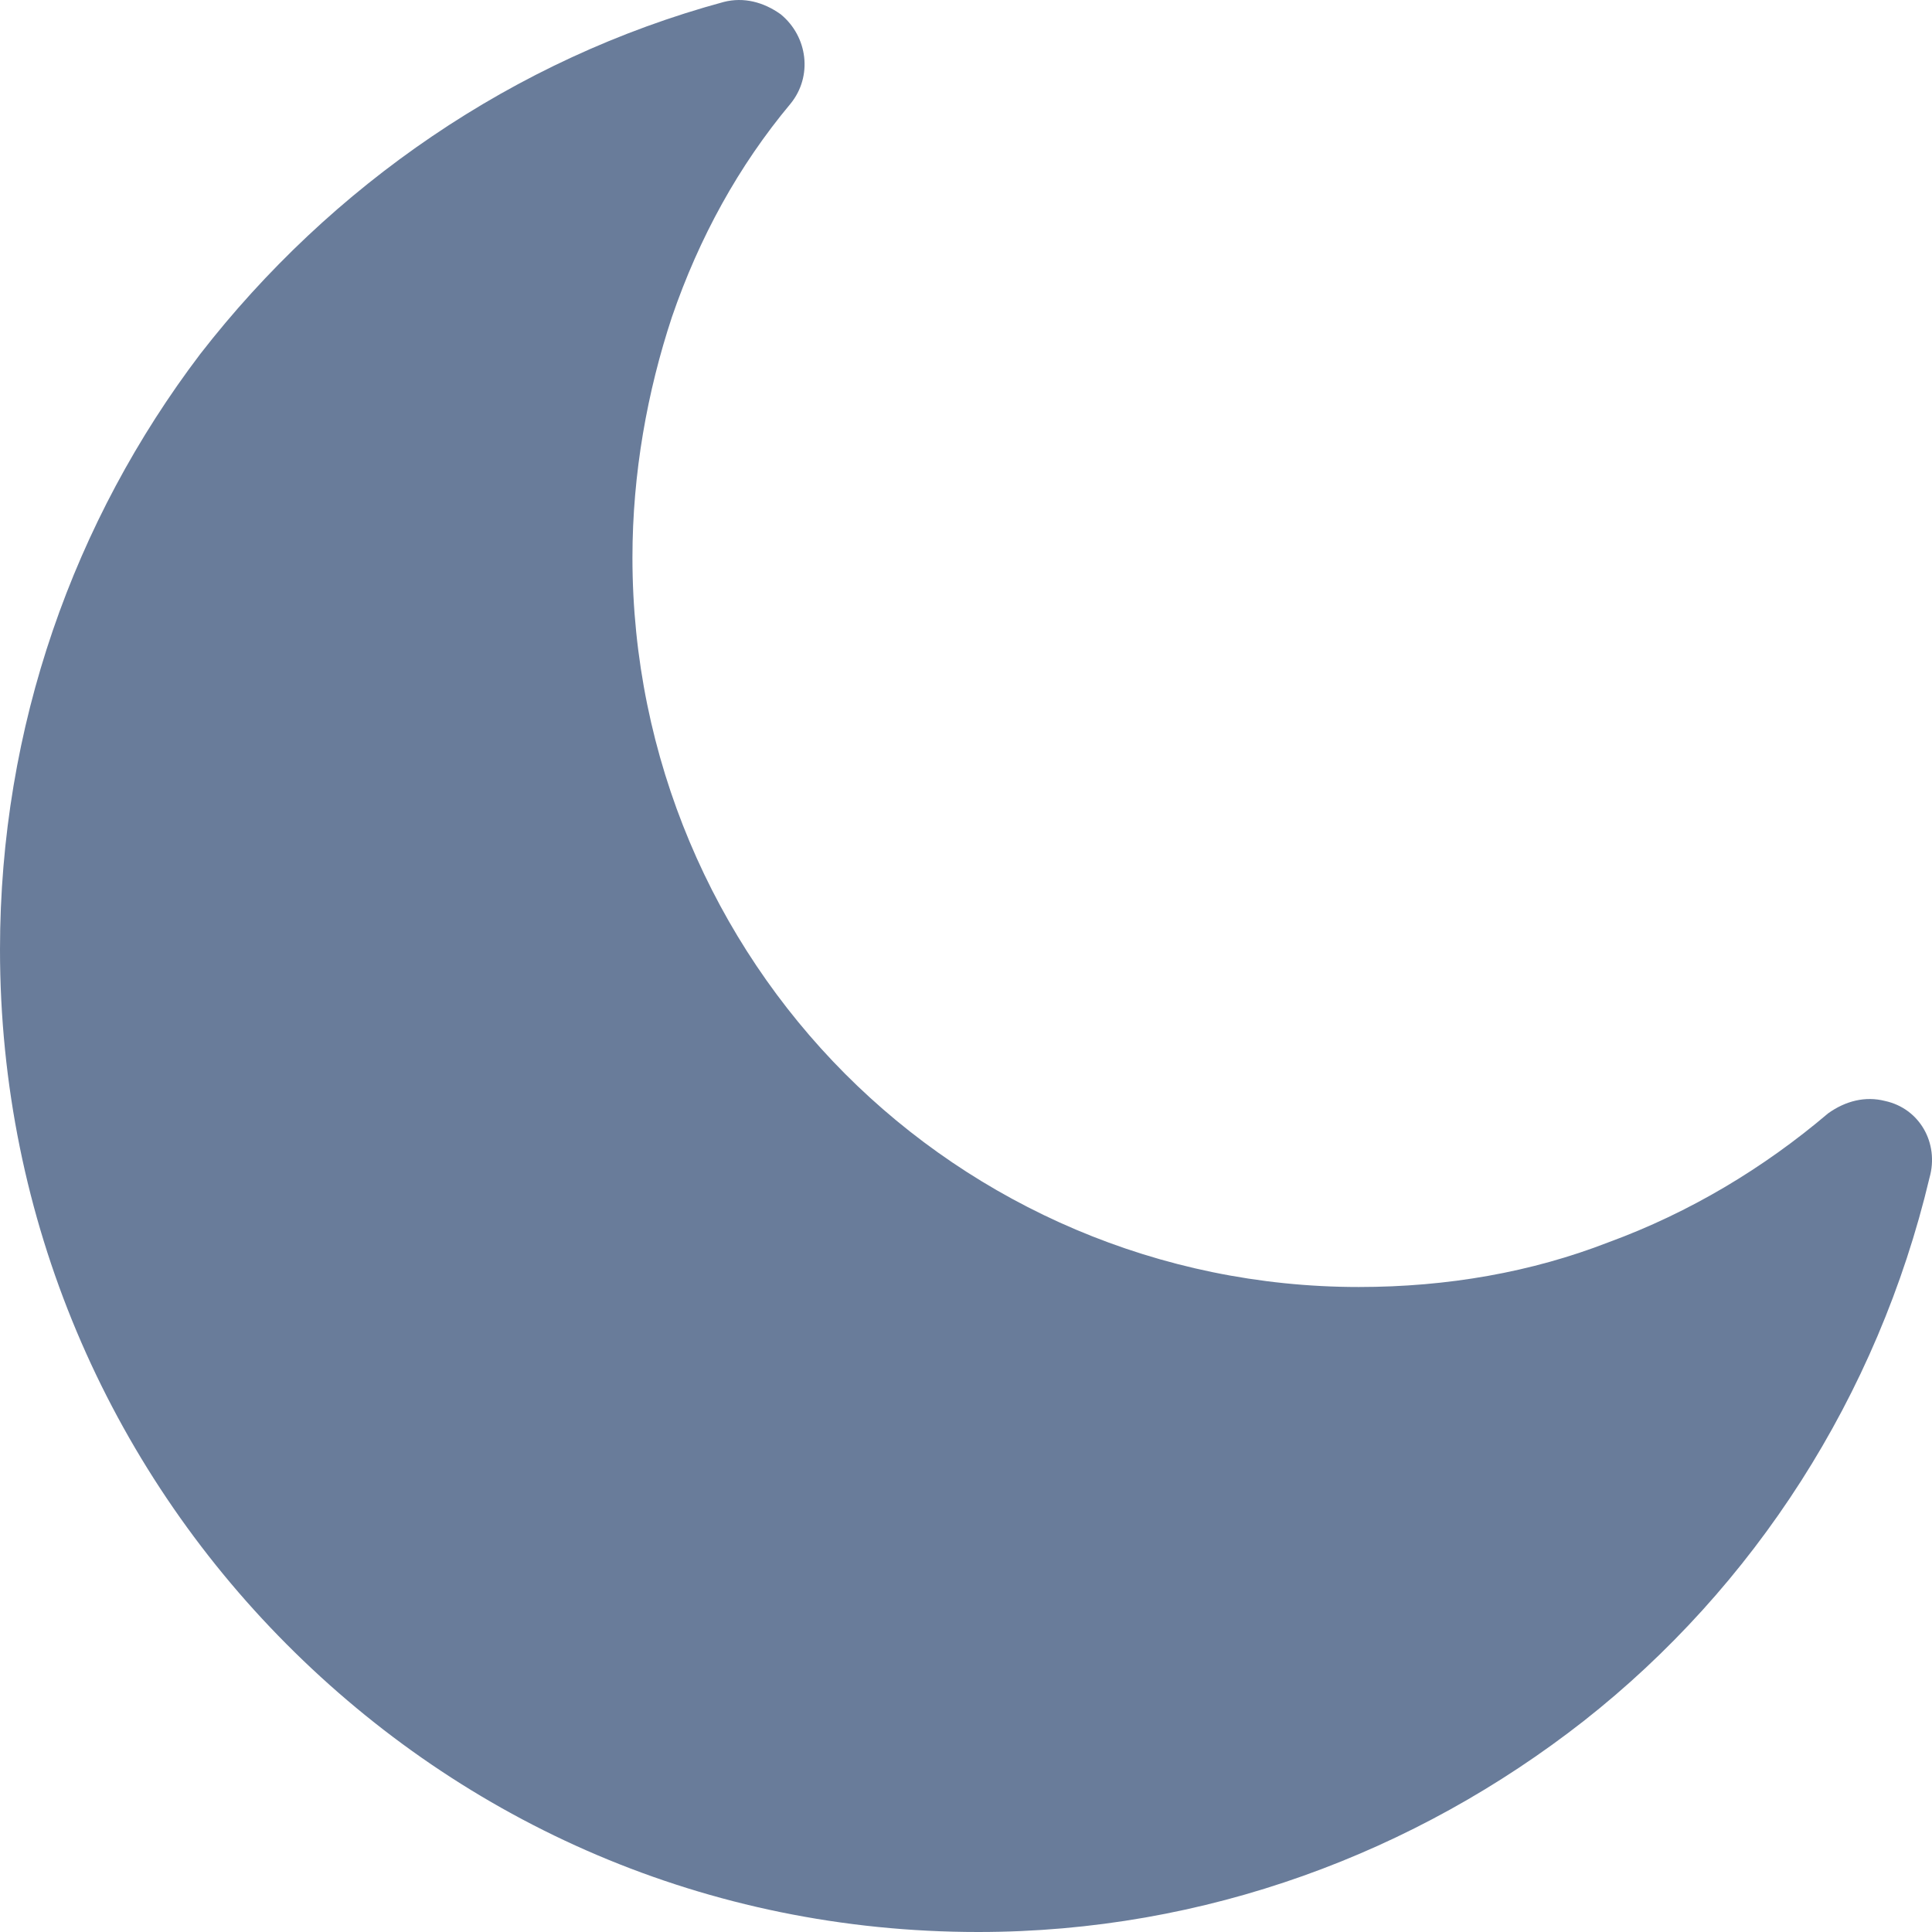
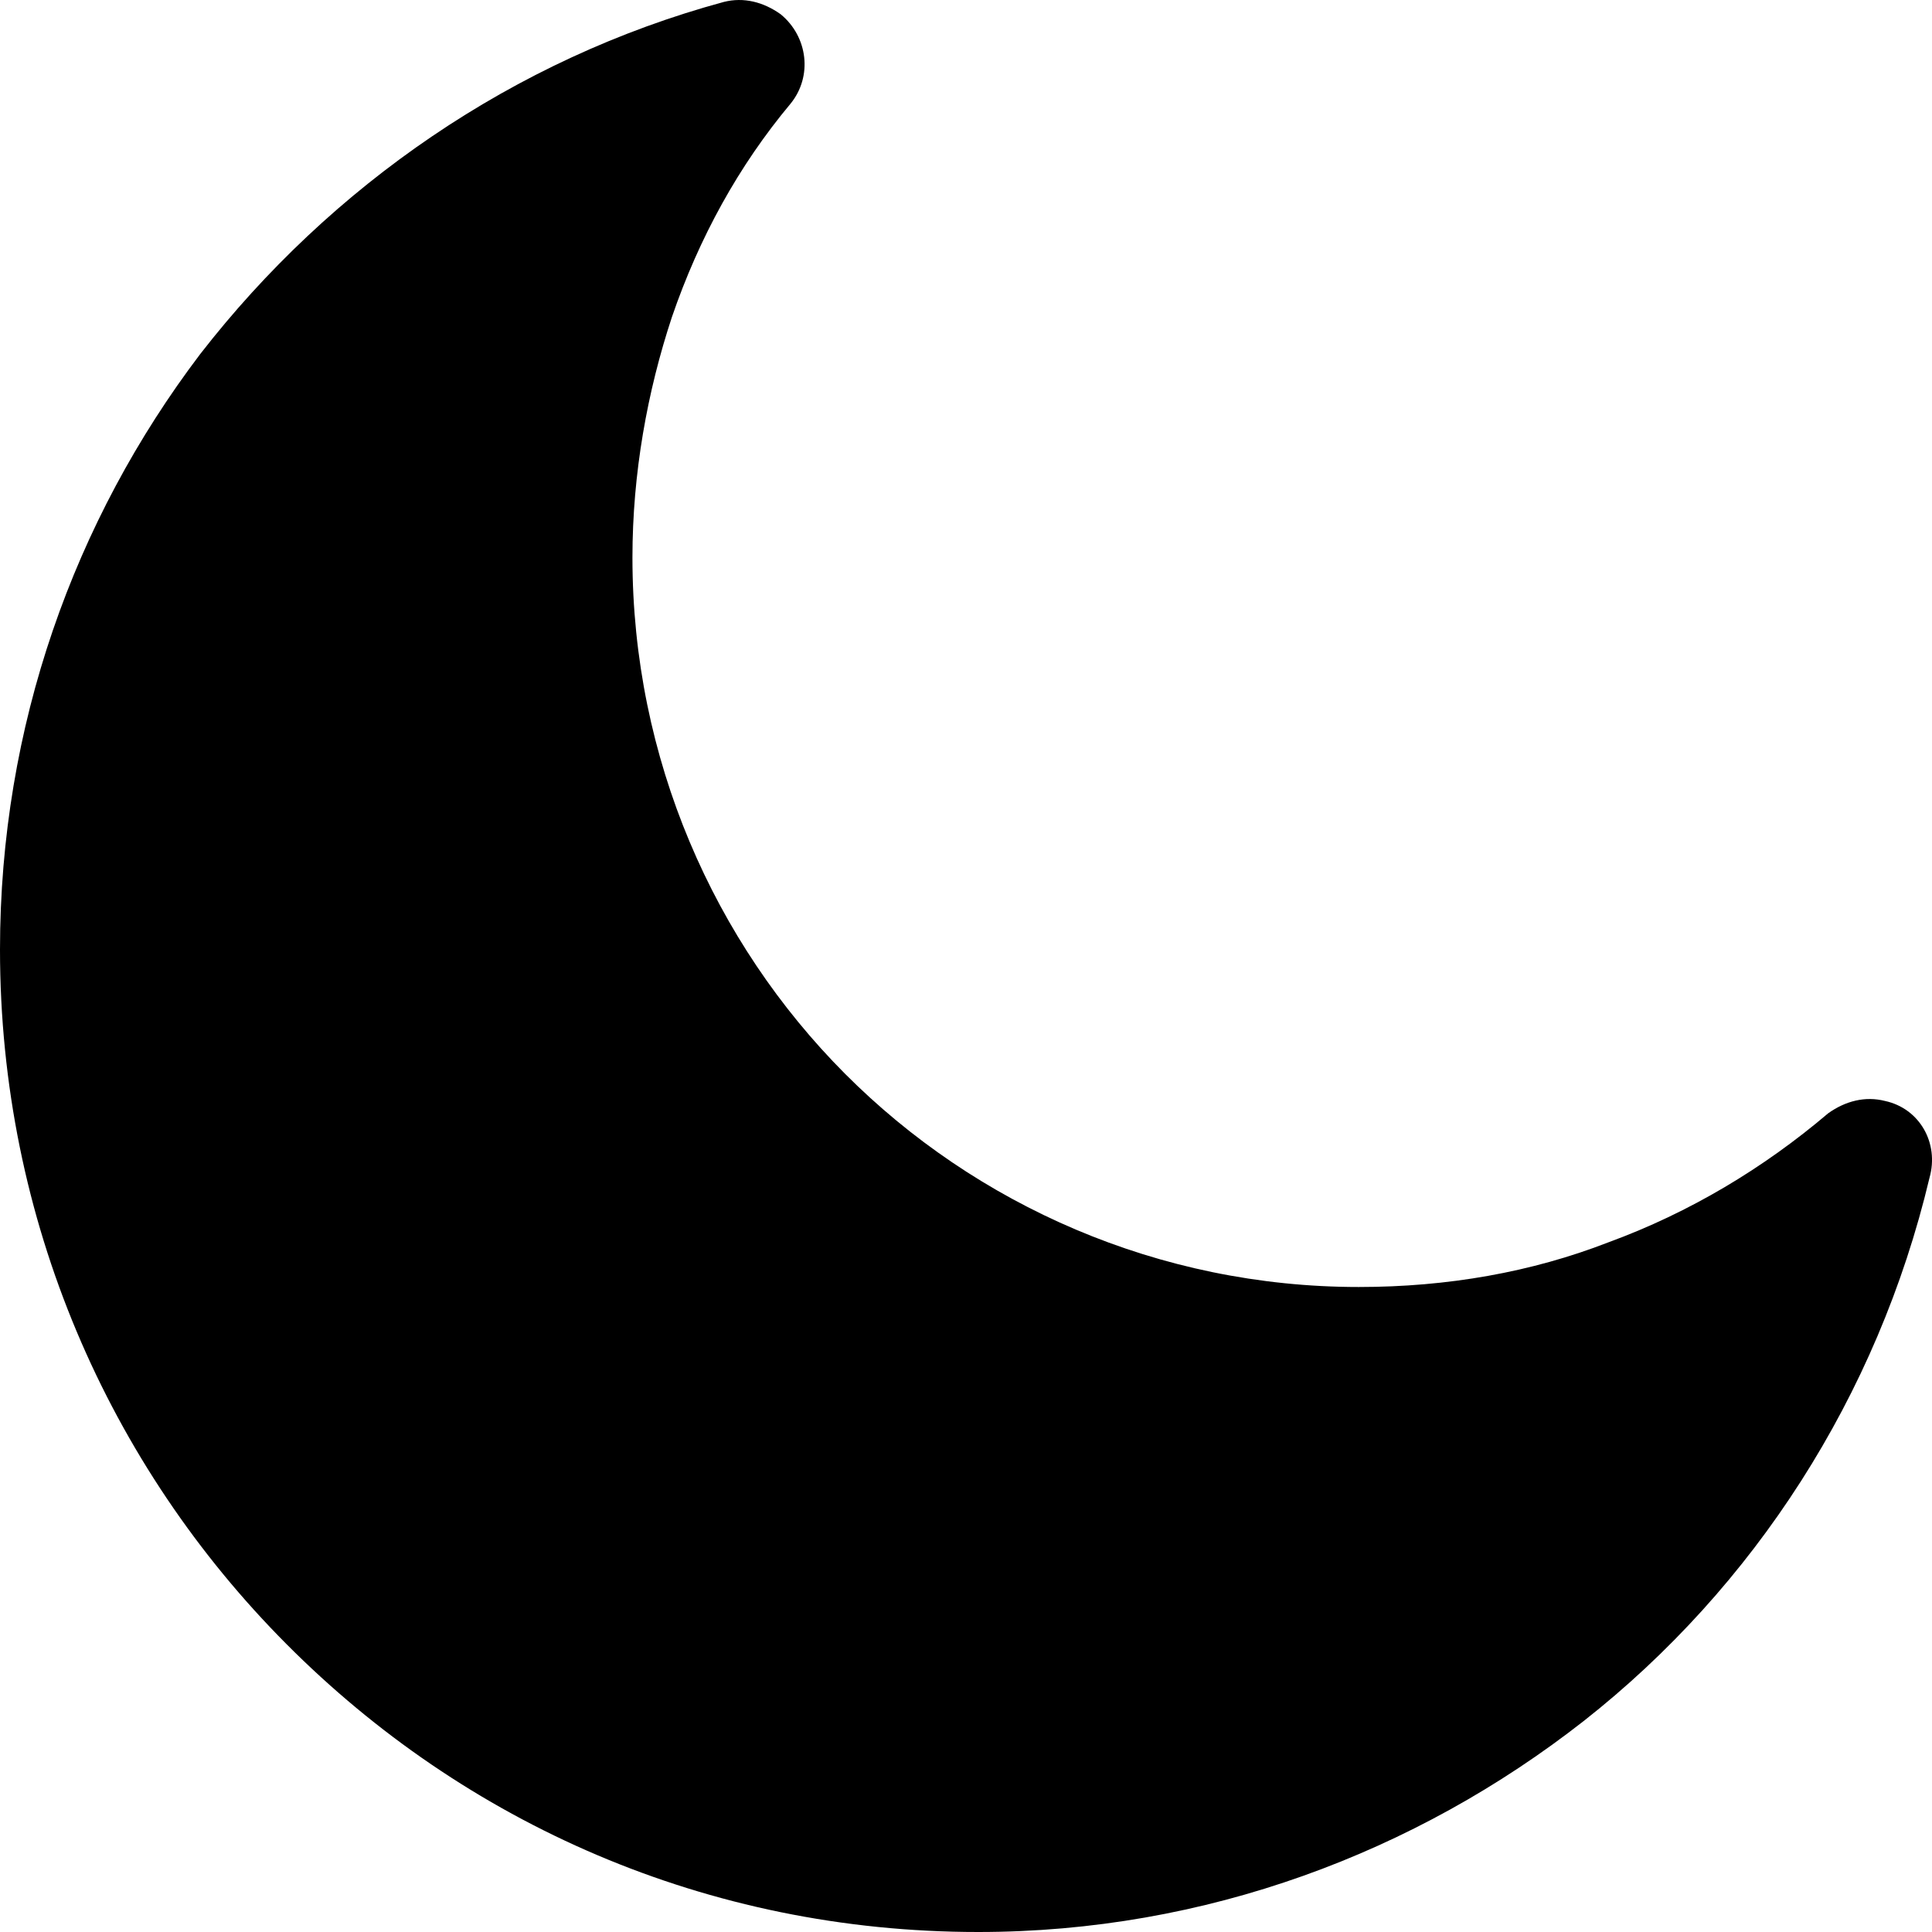
- <svg xmlns="http://www.w3.org/2000/svg" width="20" height="20" viewBox="0 0 20 20" fill="none">
+ <svg xmlns="http://www.w3.org/2000/svg" width="20" height="20" viewBox="0 0 20 20">
  <g id="moon">
-     <path id="Path" d="M19.513 11.397C19.309 11.345 19.104 11.397 18.925 11.525C18.26 12.09 17.493 12.552 16.649 12.861C15.856 13.169 14.987 13.323 14.066 13.323C11.994 13.323 10.102 12.475 8.746 11.114C7.391 9.753 6.547 7.853 6.547 5.772C6.547 4.899 6.701 4.052 6.956 3.281C7.238 2.459 7.647 1.715 8.184 1.073C8.414 0.79 8.363 0.379 8.082 0.148C7.903 0.02 7.698 -0.032 7.493 0.02C5.319 0.61 3.427 1.92 2.072 3.666C0.767 5.387 0 7.519 0 9.83C0 12.629 1.125 15.172 2.967 17.021C4.808 18.87 7.314 20 10.127 20C12.48 20 14.654 19.178 16.393 17.817C18.158 16.43 19.437 14.453 19.974 12.193C20.076 11.833 19.871 11.474 19.513 11.397Z" fill="#697C9A" />
+     <path id="Path" d="M19.513 11.397C19.309 11.345 19.104 11.397 18.925 11.525C18.26 12.09 17.493 12.552 16.649 12.861C15.856 13.169 14.987 13.323 14.066 13.323C11.994 13.323 10.102 12.475 8.746 11.114C7.391 9.753 6.547 7.853 6.547 5.772C6.547 4.899 6.701 4.052 6.956 3.281C7.238 2.459 7.647 1.715 8.184 1.073C8.414 0.79 8.363 0.379 8.082 0.148C7.903 0.02 7.698 -0.032 7.493 0.02C5.319 0.61 3.427 1.92 2.072 3.666C0.767 5.387 0 7.519 0 9.83C0 12.629 1.125 15.172 2.967 17.021C4.808 18.87 7.314 20 10.127 20C12.48 20 14.654 19.178 16.393 17.817C18.158 16.43 19.437 14.453 19.974 12.193C20.076 11.833 19.871 11.474 19.513 11.397Z" />
  </g>
</svg>
